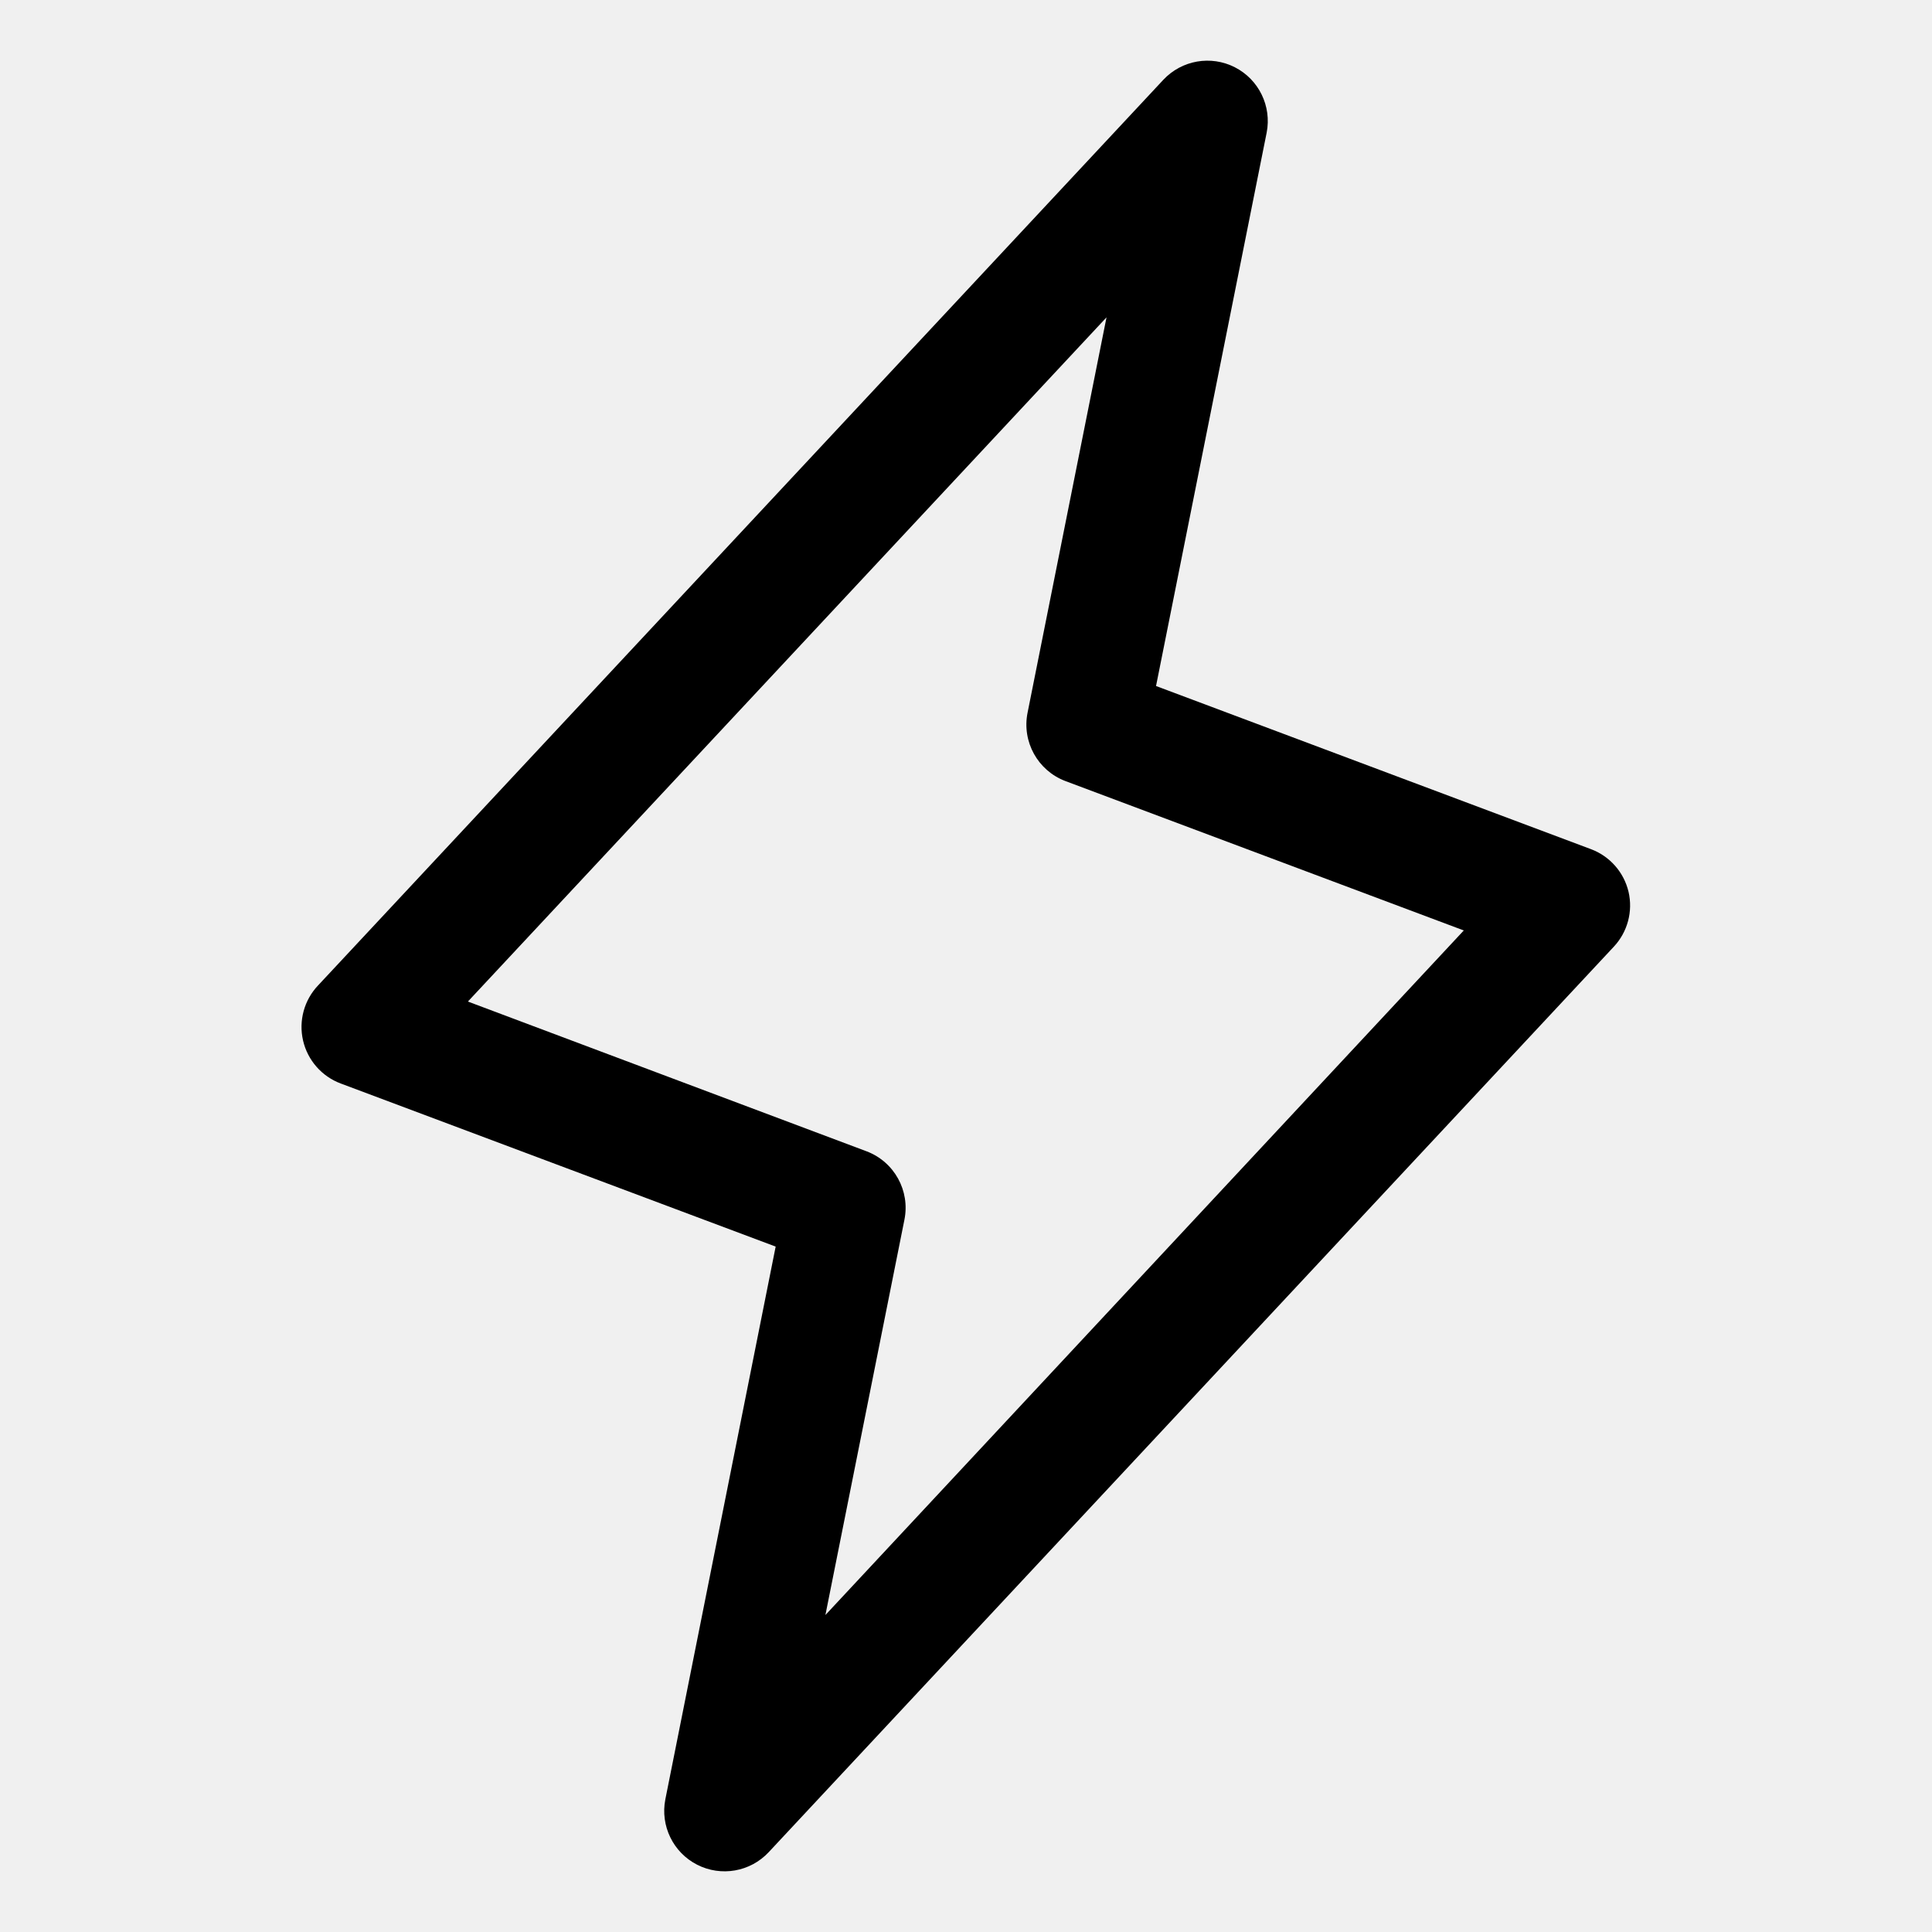
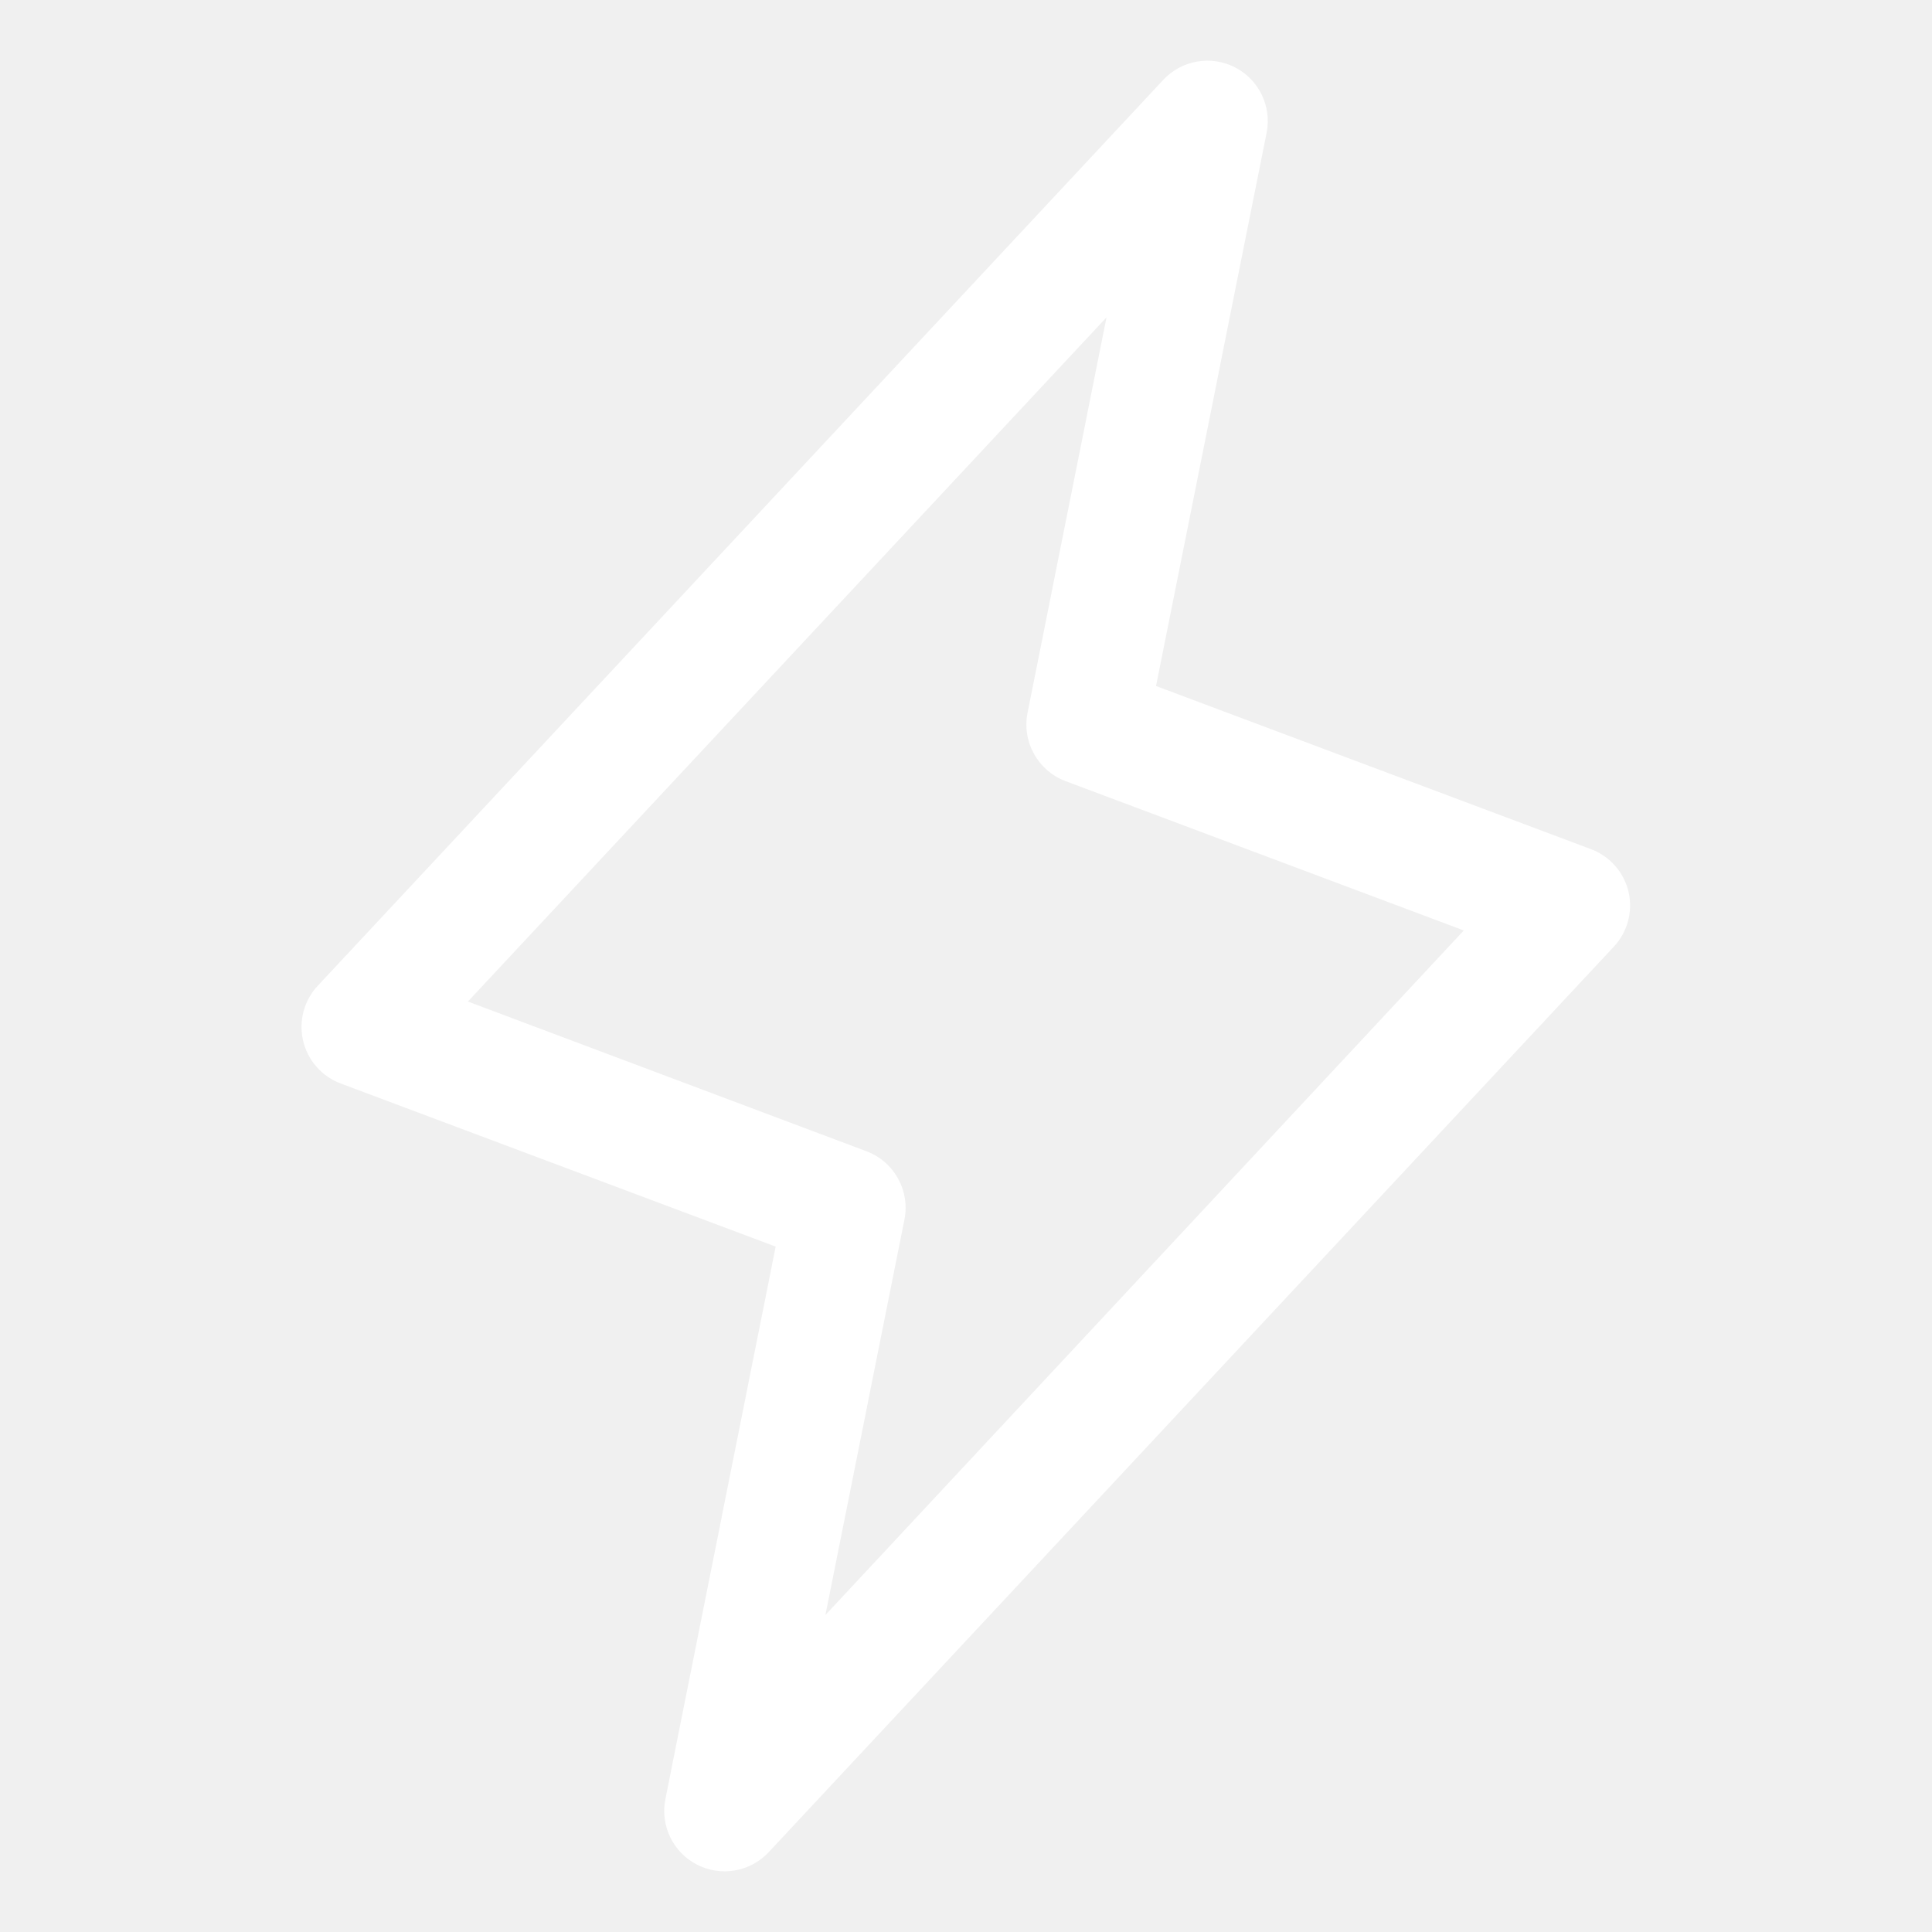
- <svg xmlns="http://www.w3.org/2000/svg" viewBox="0 0 256 256" fill="currentColor">
+ <svg xmlns="http://www.w3.org/2000/svg" viewBox="0 0 256 256" fill="#ffffff">
  <path d="M215.79,118.17a8,8,0,0,0-5-5.66L153.18,90.9l14.66-73.33a8,8,0,0,0-13.69-7l-112,120a8,8,0,0,0,3,13l57.63,21.61L88.16,238.43a8,8,0,0,0,13.69,7l112-120A8,8,0,0,0,215.79,118.17ZM109.37,214l10.47-52.38a8,8,0,0,0-5-9.06L62,132.71l84.62-90.66L136.16,94.43a8,8,0,0,0,5,9.06l52.8,19.8Z" />
</svg>
